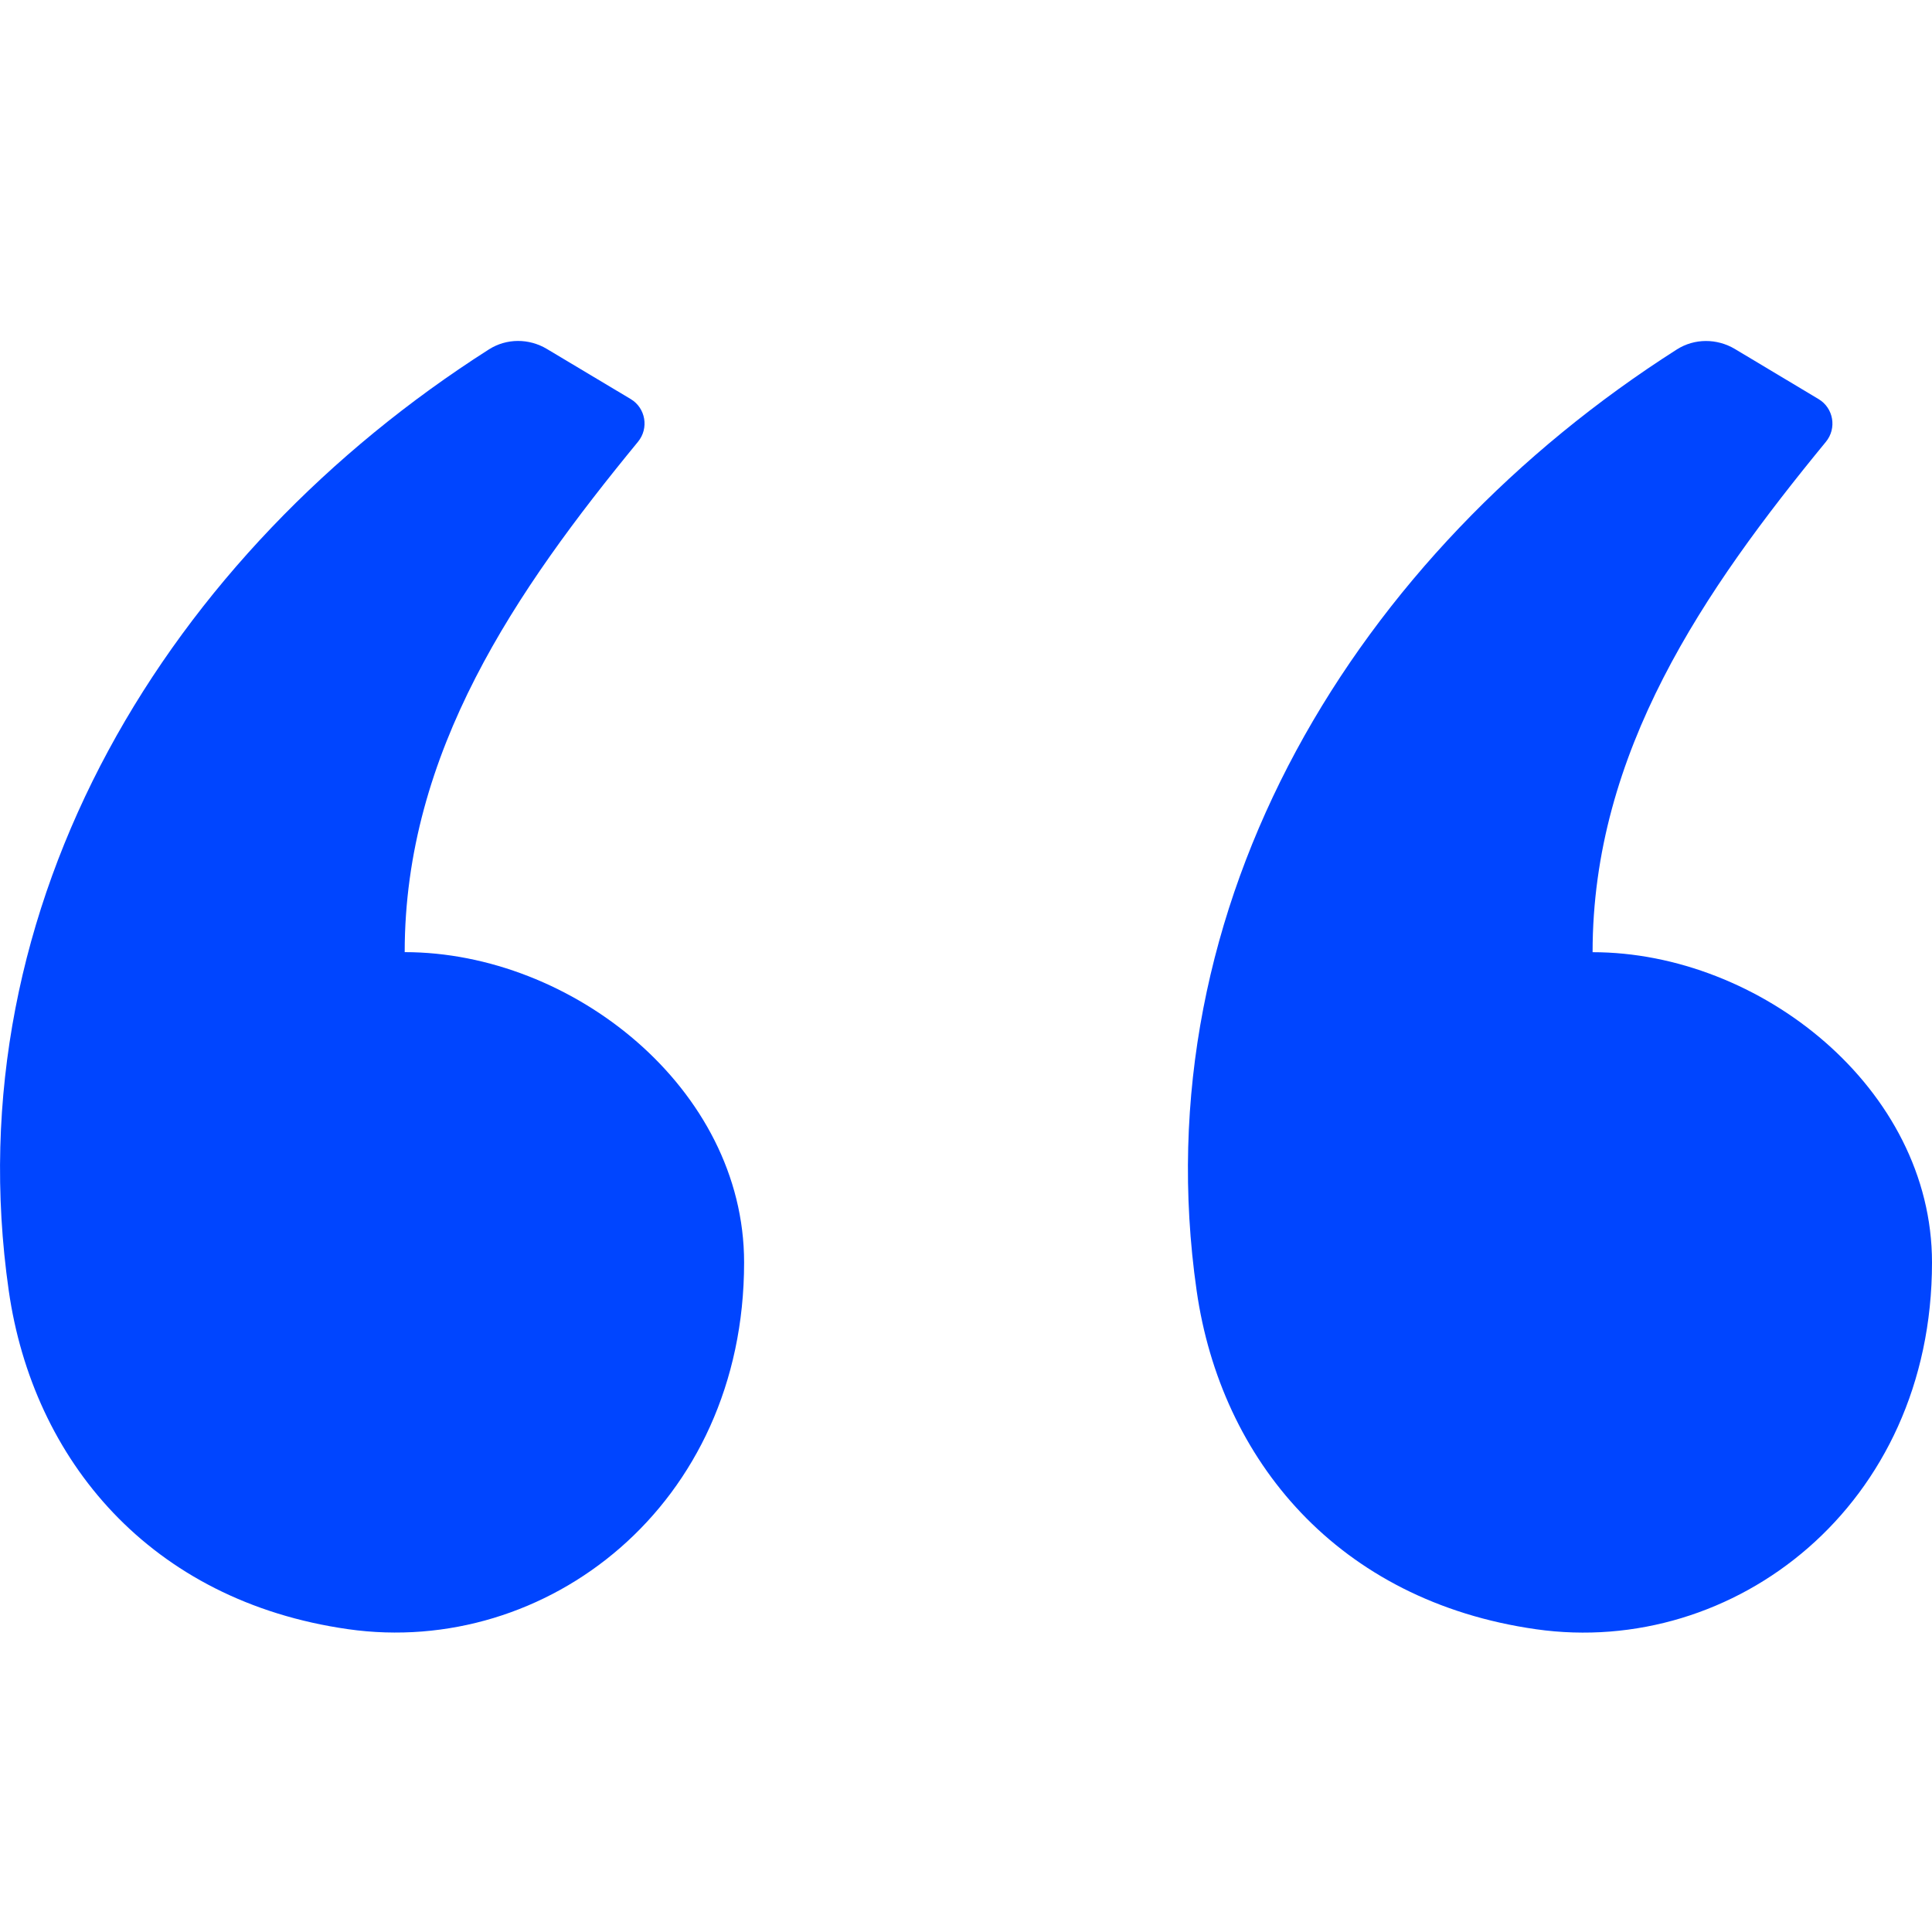
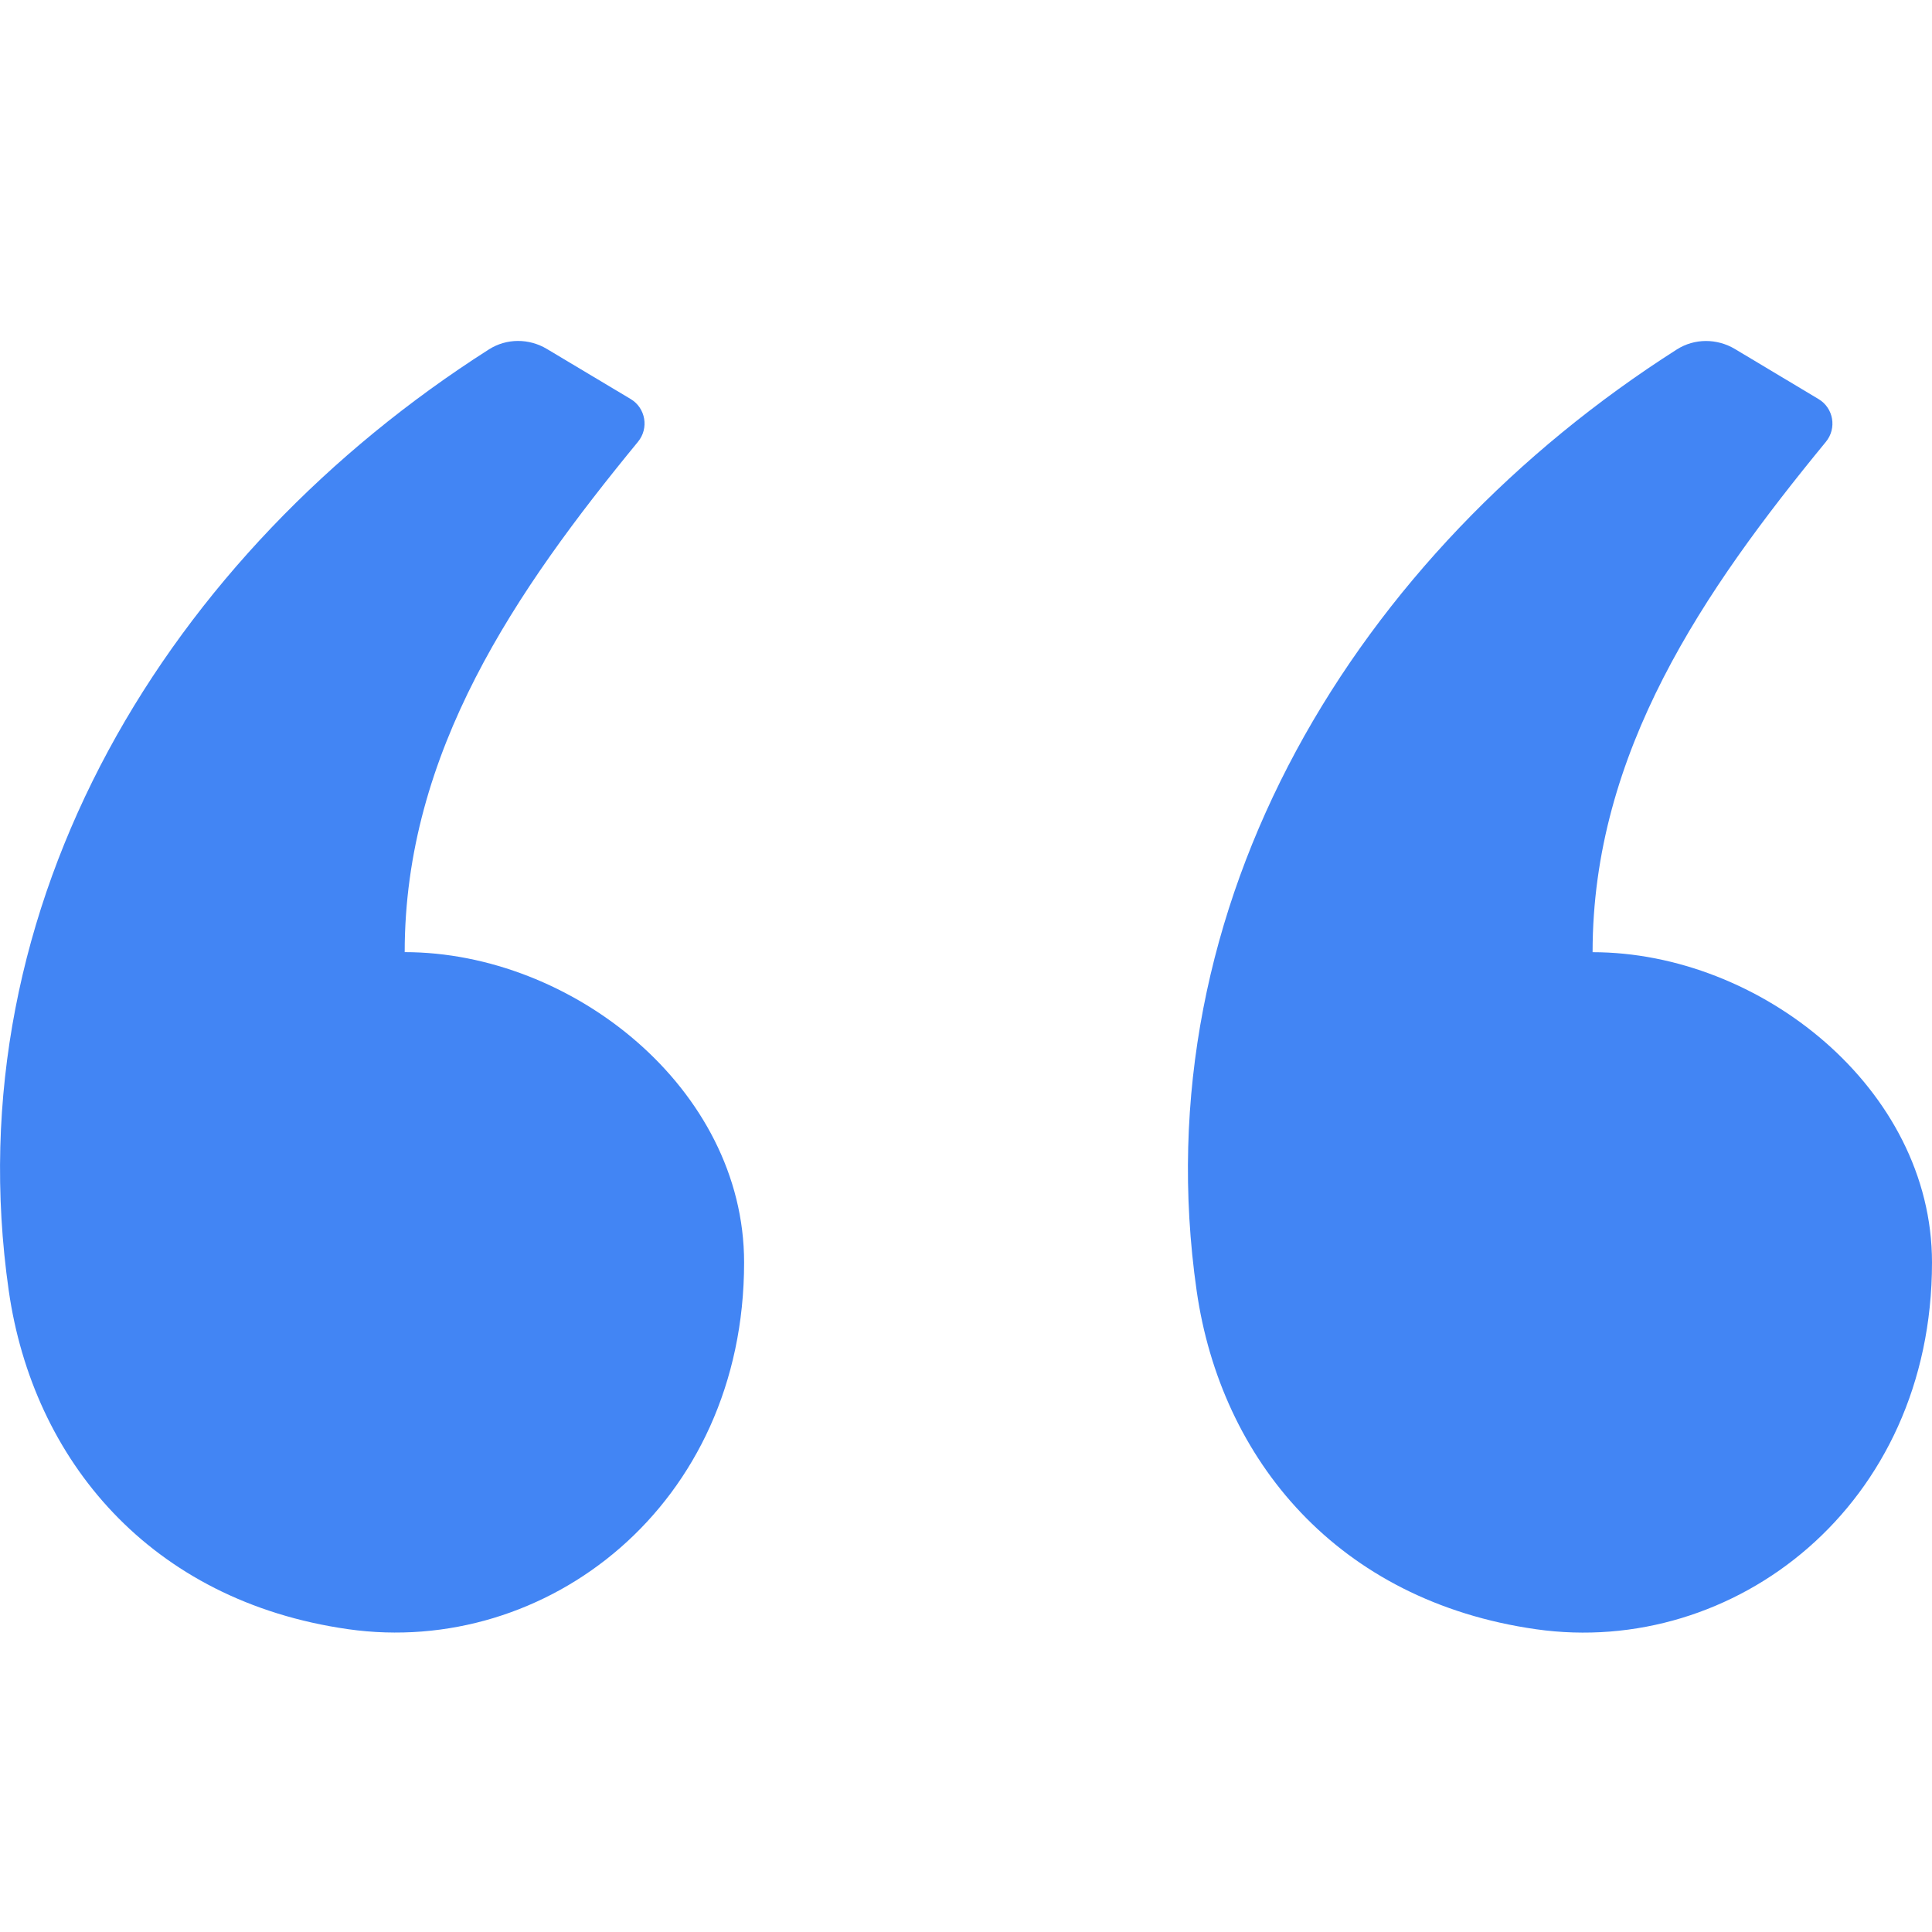
<svg xmlns="http://www.w3.org/2000/svg" width="34" height="34" viewBox="0 0 34 34" fill="none">
-   <path fill-rule="evenodd" clip-rule="evenodd" d="M9.626 6.142L11.1 7.023C11.363 7.181 11.423 7.537 11.228 7.774C9.076 10.394 7.122 13.236 7.122 16.756C10.063 16.756 13.095 19.151 13.095 22.217C13.095 26.5 9.611 29.168 6.126 28.671C2.642 28.175 0.581 25.692 0.154 22.714C-0.826 15.881 2.988 9.728 8.604 6.149C8.915 5.951 9.31 5.952 9.626 6.142ZM30.532 6.142L32.005 7.024C32.268 7.182 32.328 7.538 32.133 7.775C29.981 10.395 28.027 13.236 28.027 16.757C30.969 16.757 34 19.152 34 22.218C34 26.501 30.516 29.169 27.032 28.672C23.547 28.176 21.486 25.693 21.059 22.715C20.079 15.882 23.893 9.729 29.509 6.15C29.82 5.952 30.215 5.953 30.532 6.142Z" fill="#0045FF" />
+   <path fill-rule="evenodd" clip-rule="evenodd" d="M9.626 6.142L11.1 7.023C11.363 7.181 11.423 7.537 11.228 7.774C9.076 10.394 7.122 13.236 7.122 16.756C10.063 16.756 13.095 19.151 13.095 22.217C13.095 26.5 9.611 29.168 6.126 28.671C2.642 28.175 0.581 25.692 0.154 22.714C-0.826 15.881 2.988 9.728 8.604 6.149C8.915 5.951 9.31 5.952 9.626 6.142ZM30.532 6.142L32.005 7.024C32.268 7.182 32.328 7.538 32.133 7.775C29.981 10.395 28.027 13.236 28.027 16.757C30.969 16.757 34 19.152 34 22.218C34 26.501 30.516 29.169 27.032 28.672C23.547 28.176 21.486 25.693 21.059 22.715C20.079 15.882 23.893 9.729 29.509 6.15C29.82 5.952 30.215 5.953 30.532 6.142Z" fill="#4285F4" />
</svg>
